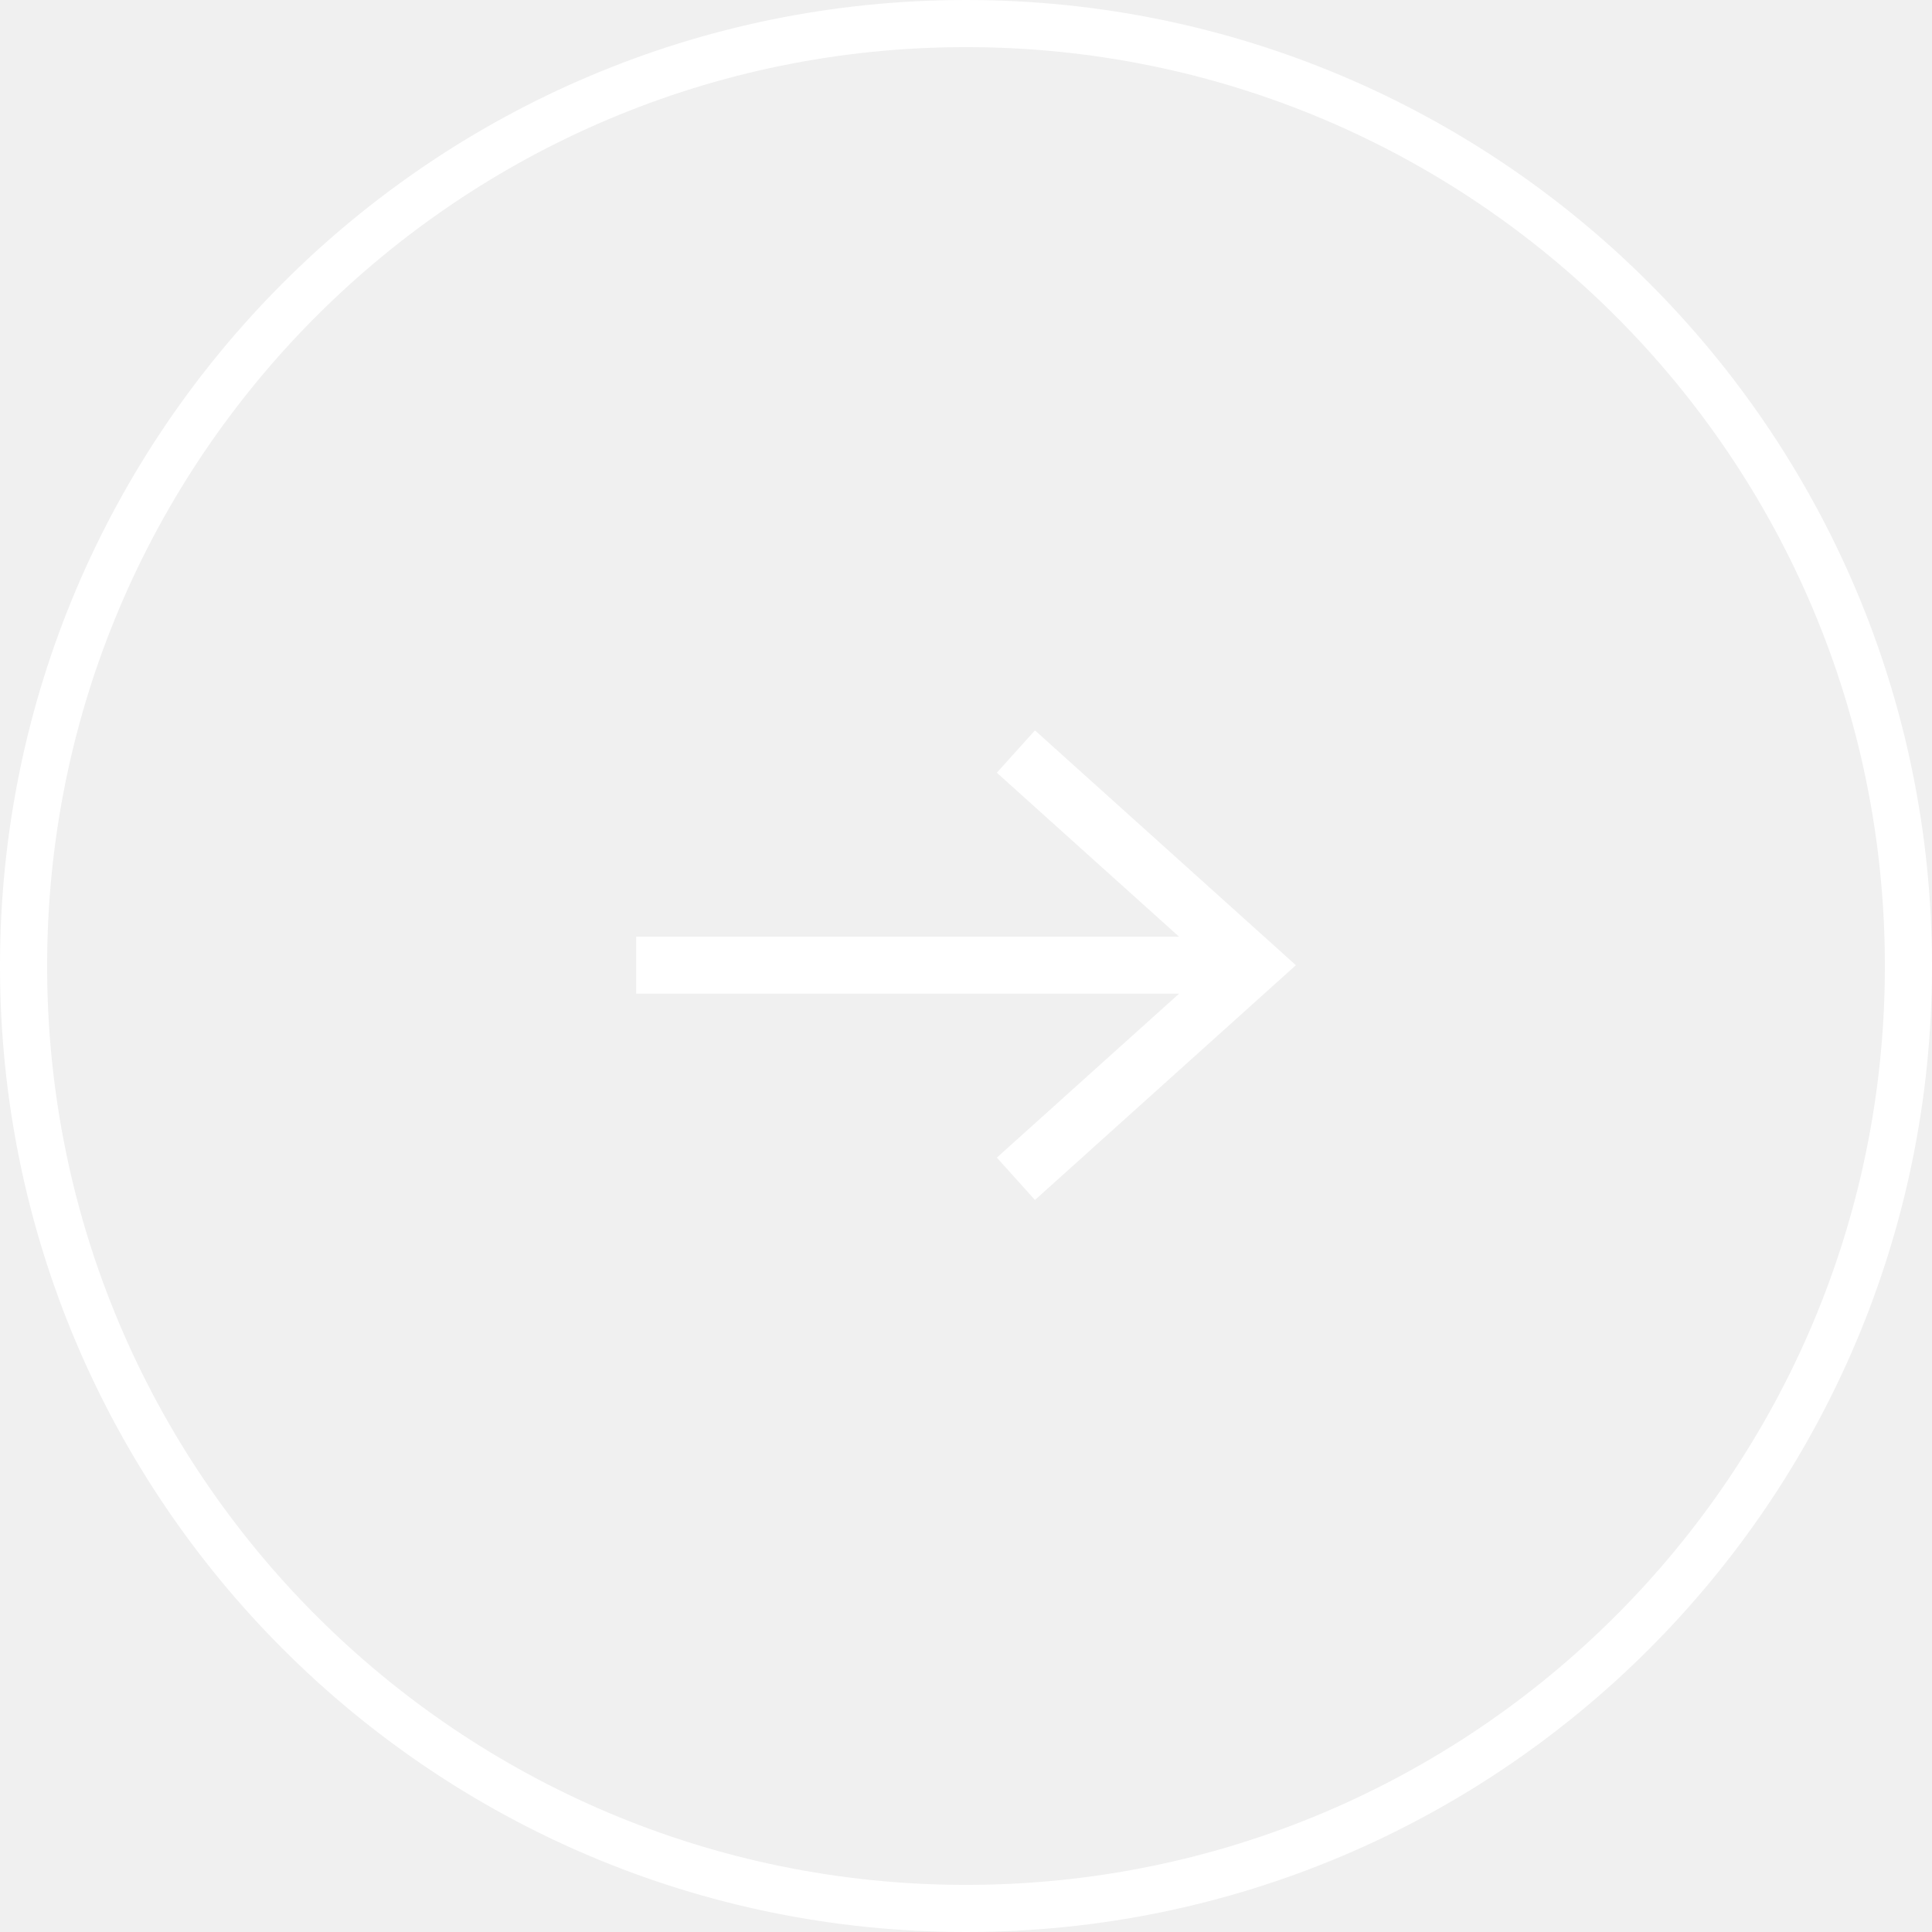
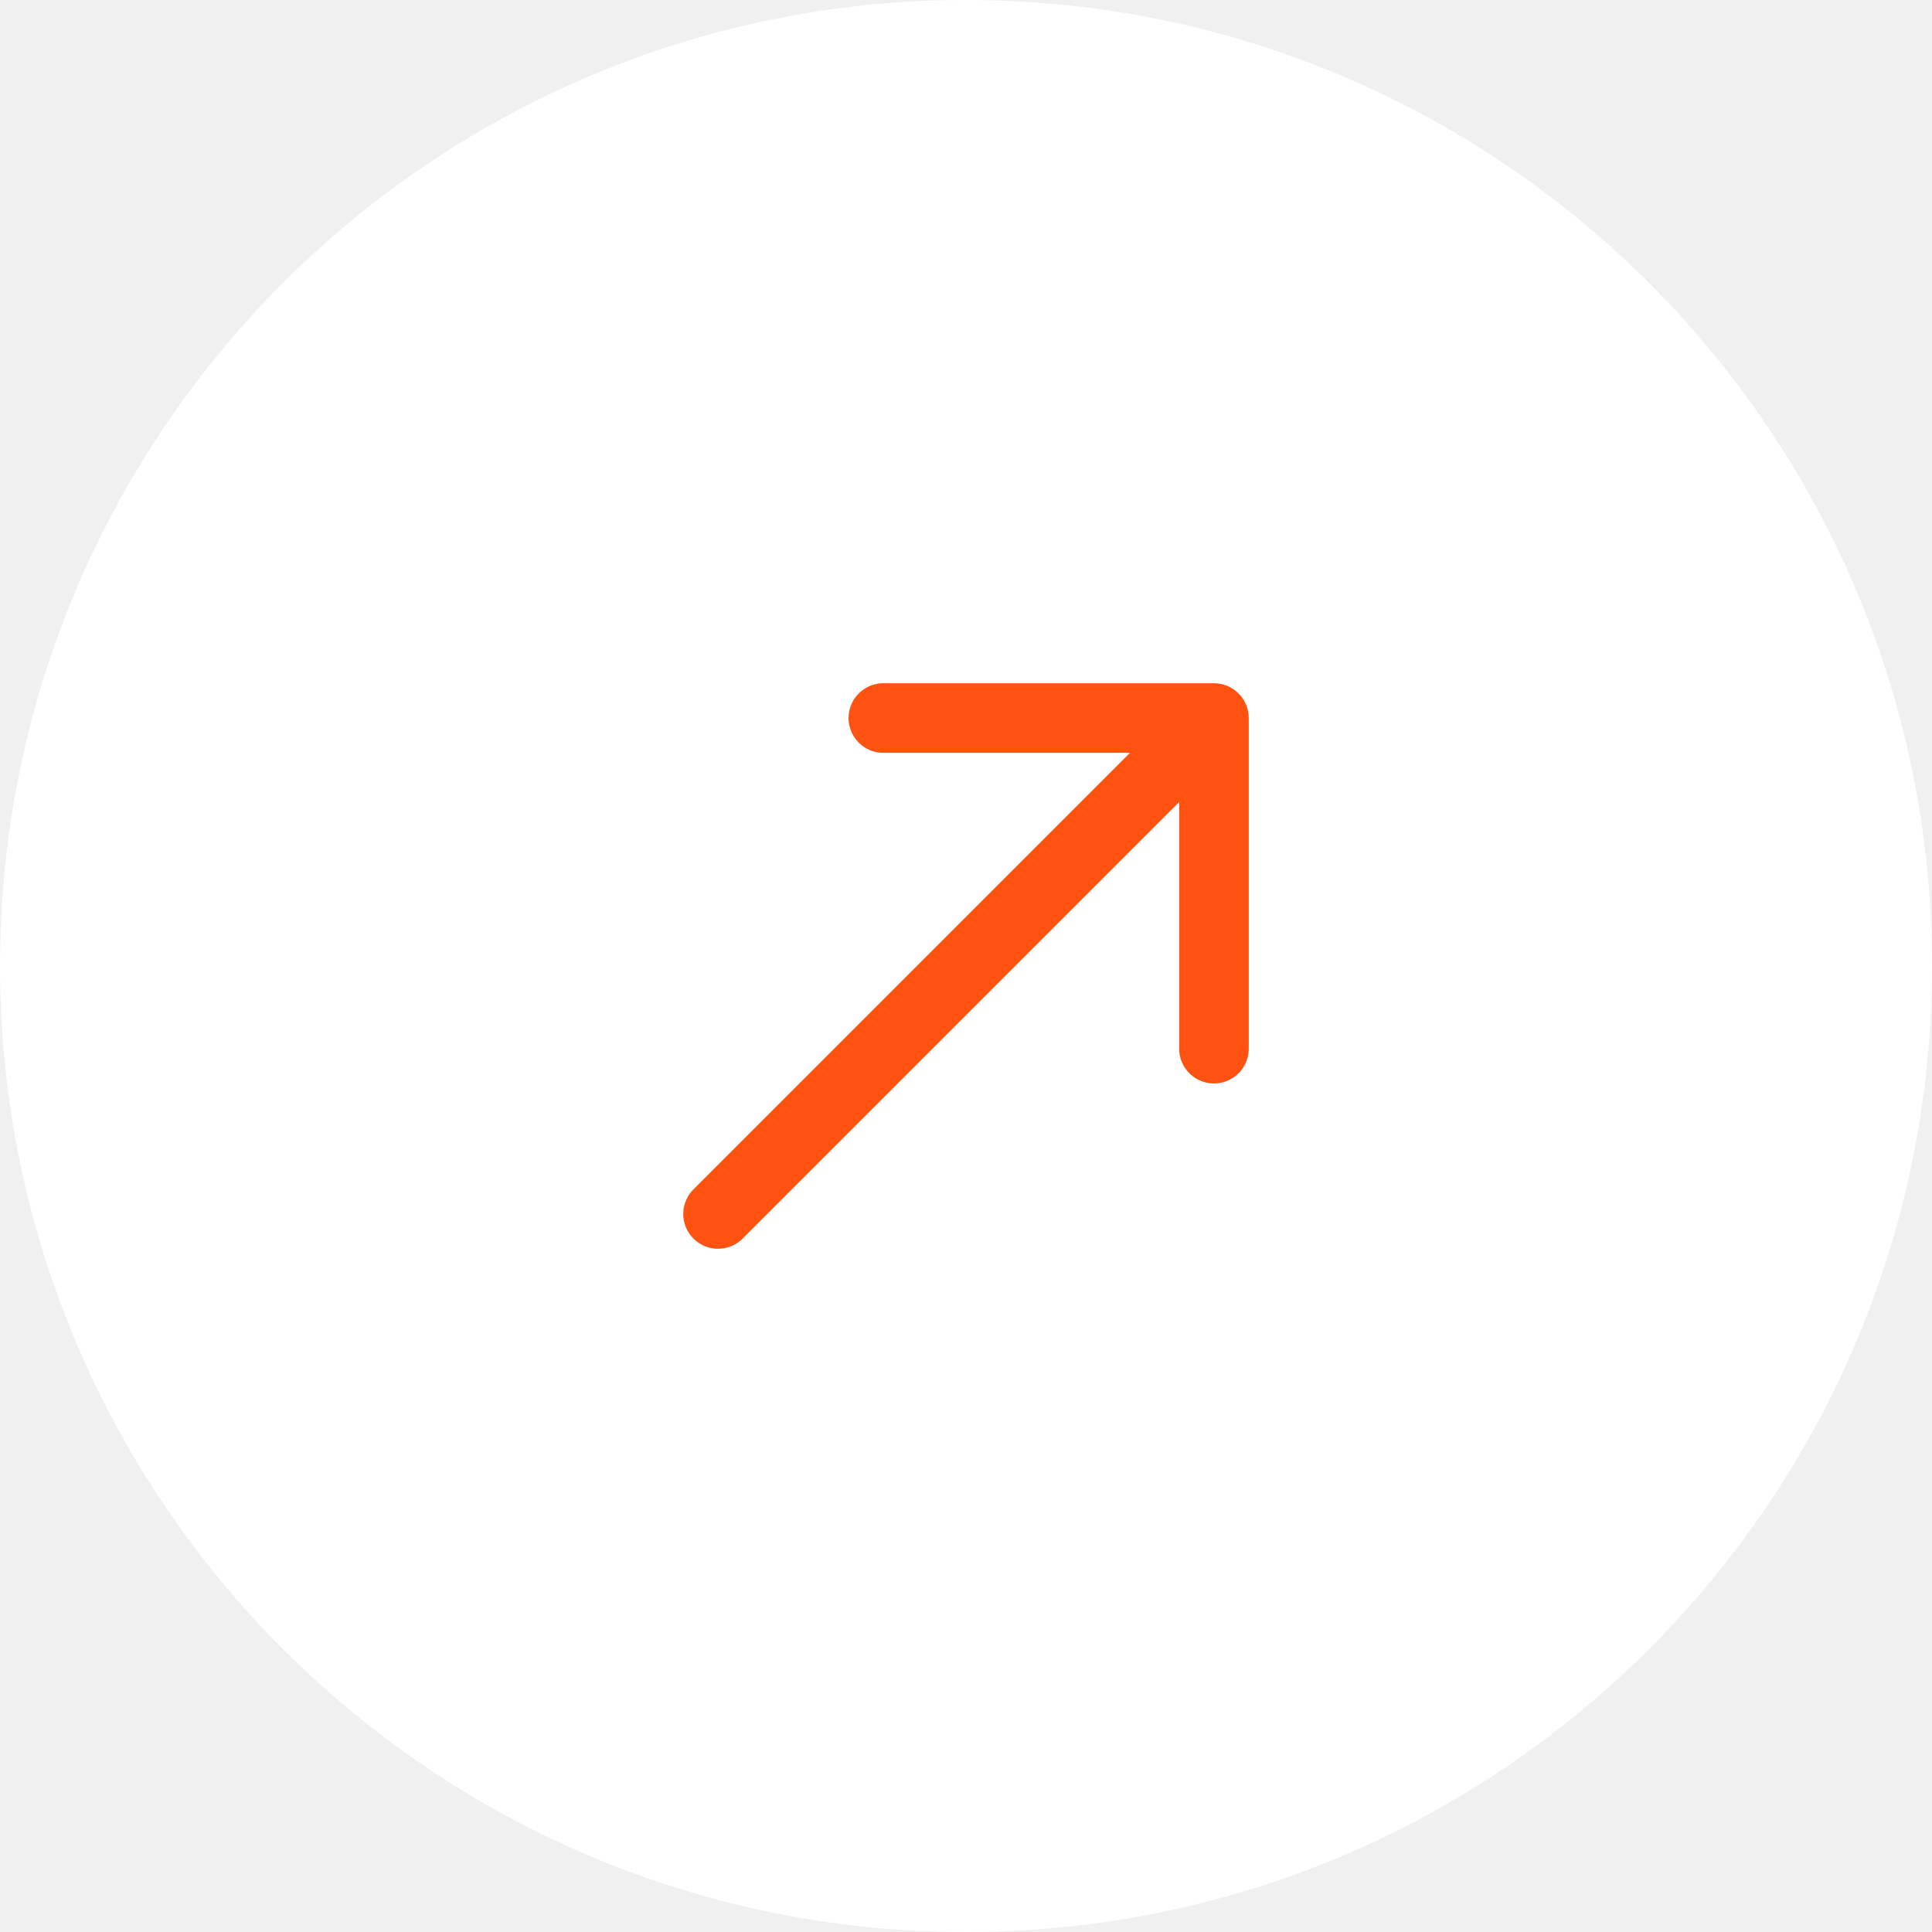
<svg xmlns="http://www.w3.org/2000/svg" width="41" height="41" viewBox="0 0 41 41" fill="none">
-   <circle cx="20.5" cy="20.5" r="20" stroke="#FFFFFF" />
-   <g transform="translate(13.5 15.5)">
-     <path d="M13.097 4.983L-1.98161e-07 4.983M8.059 9.516L13.097 4.983L8.059 0.449" stroke="white" stroke-width="1.209" />
+   <circle cx="20.5" cy="20.5" r="20.5" fill="#FFFFFF" />
+   <g transform="translate(14.5 14.5)">
+     <path d="M0.738 11.262L11.262 0.738M4.246 0.738H11.262V7.754" stroke="#FF510F" stroke-width="1.476" stroke-linecap="round" stroke-linejoin="round" />
  </g>
</svg>
